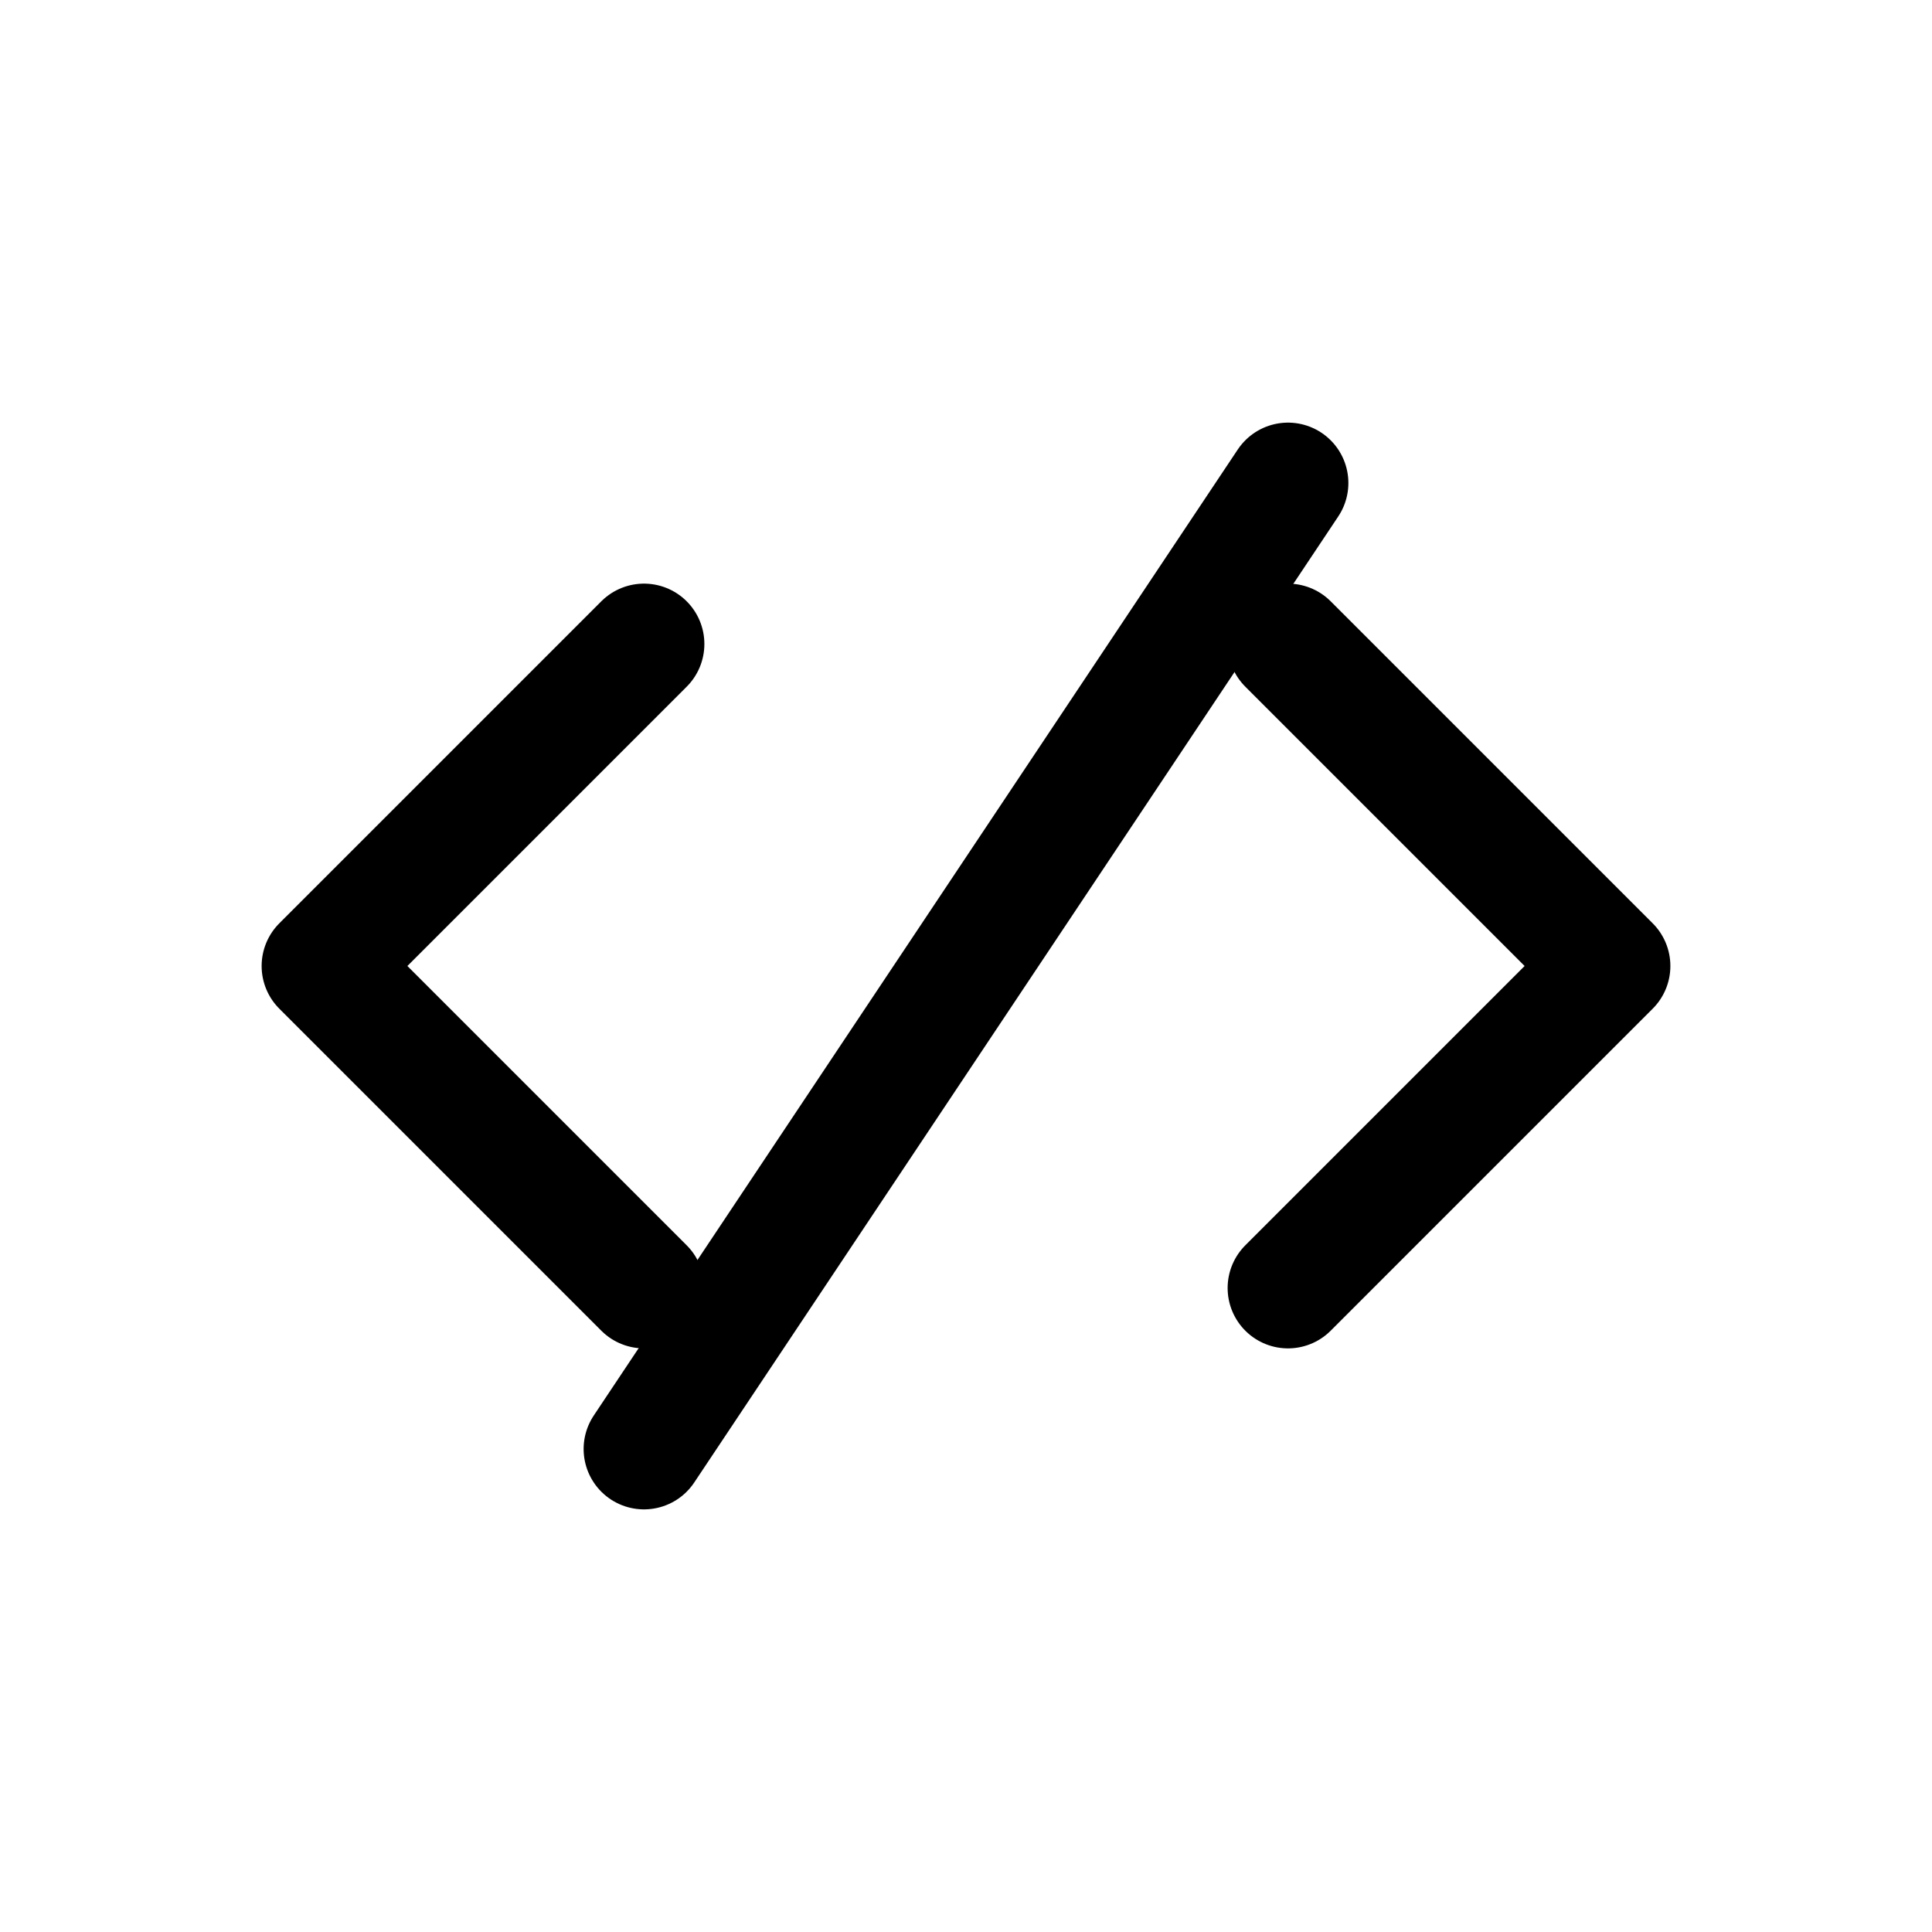
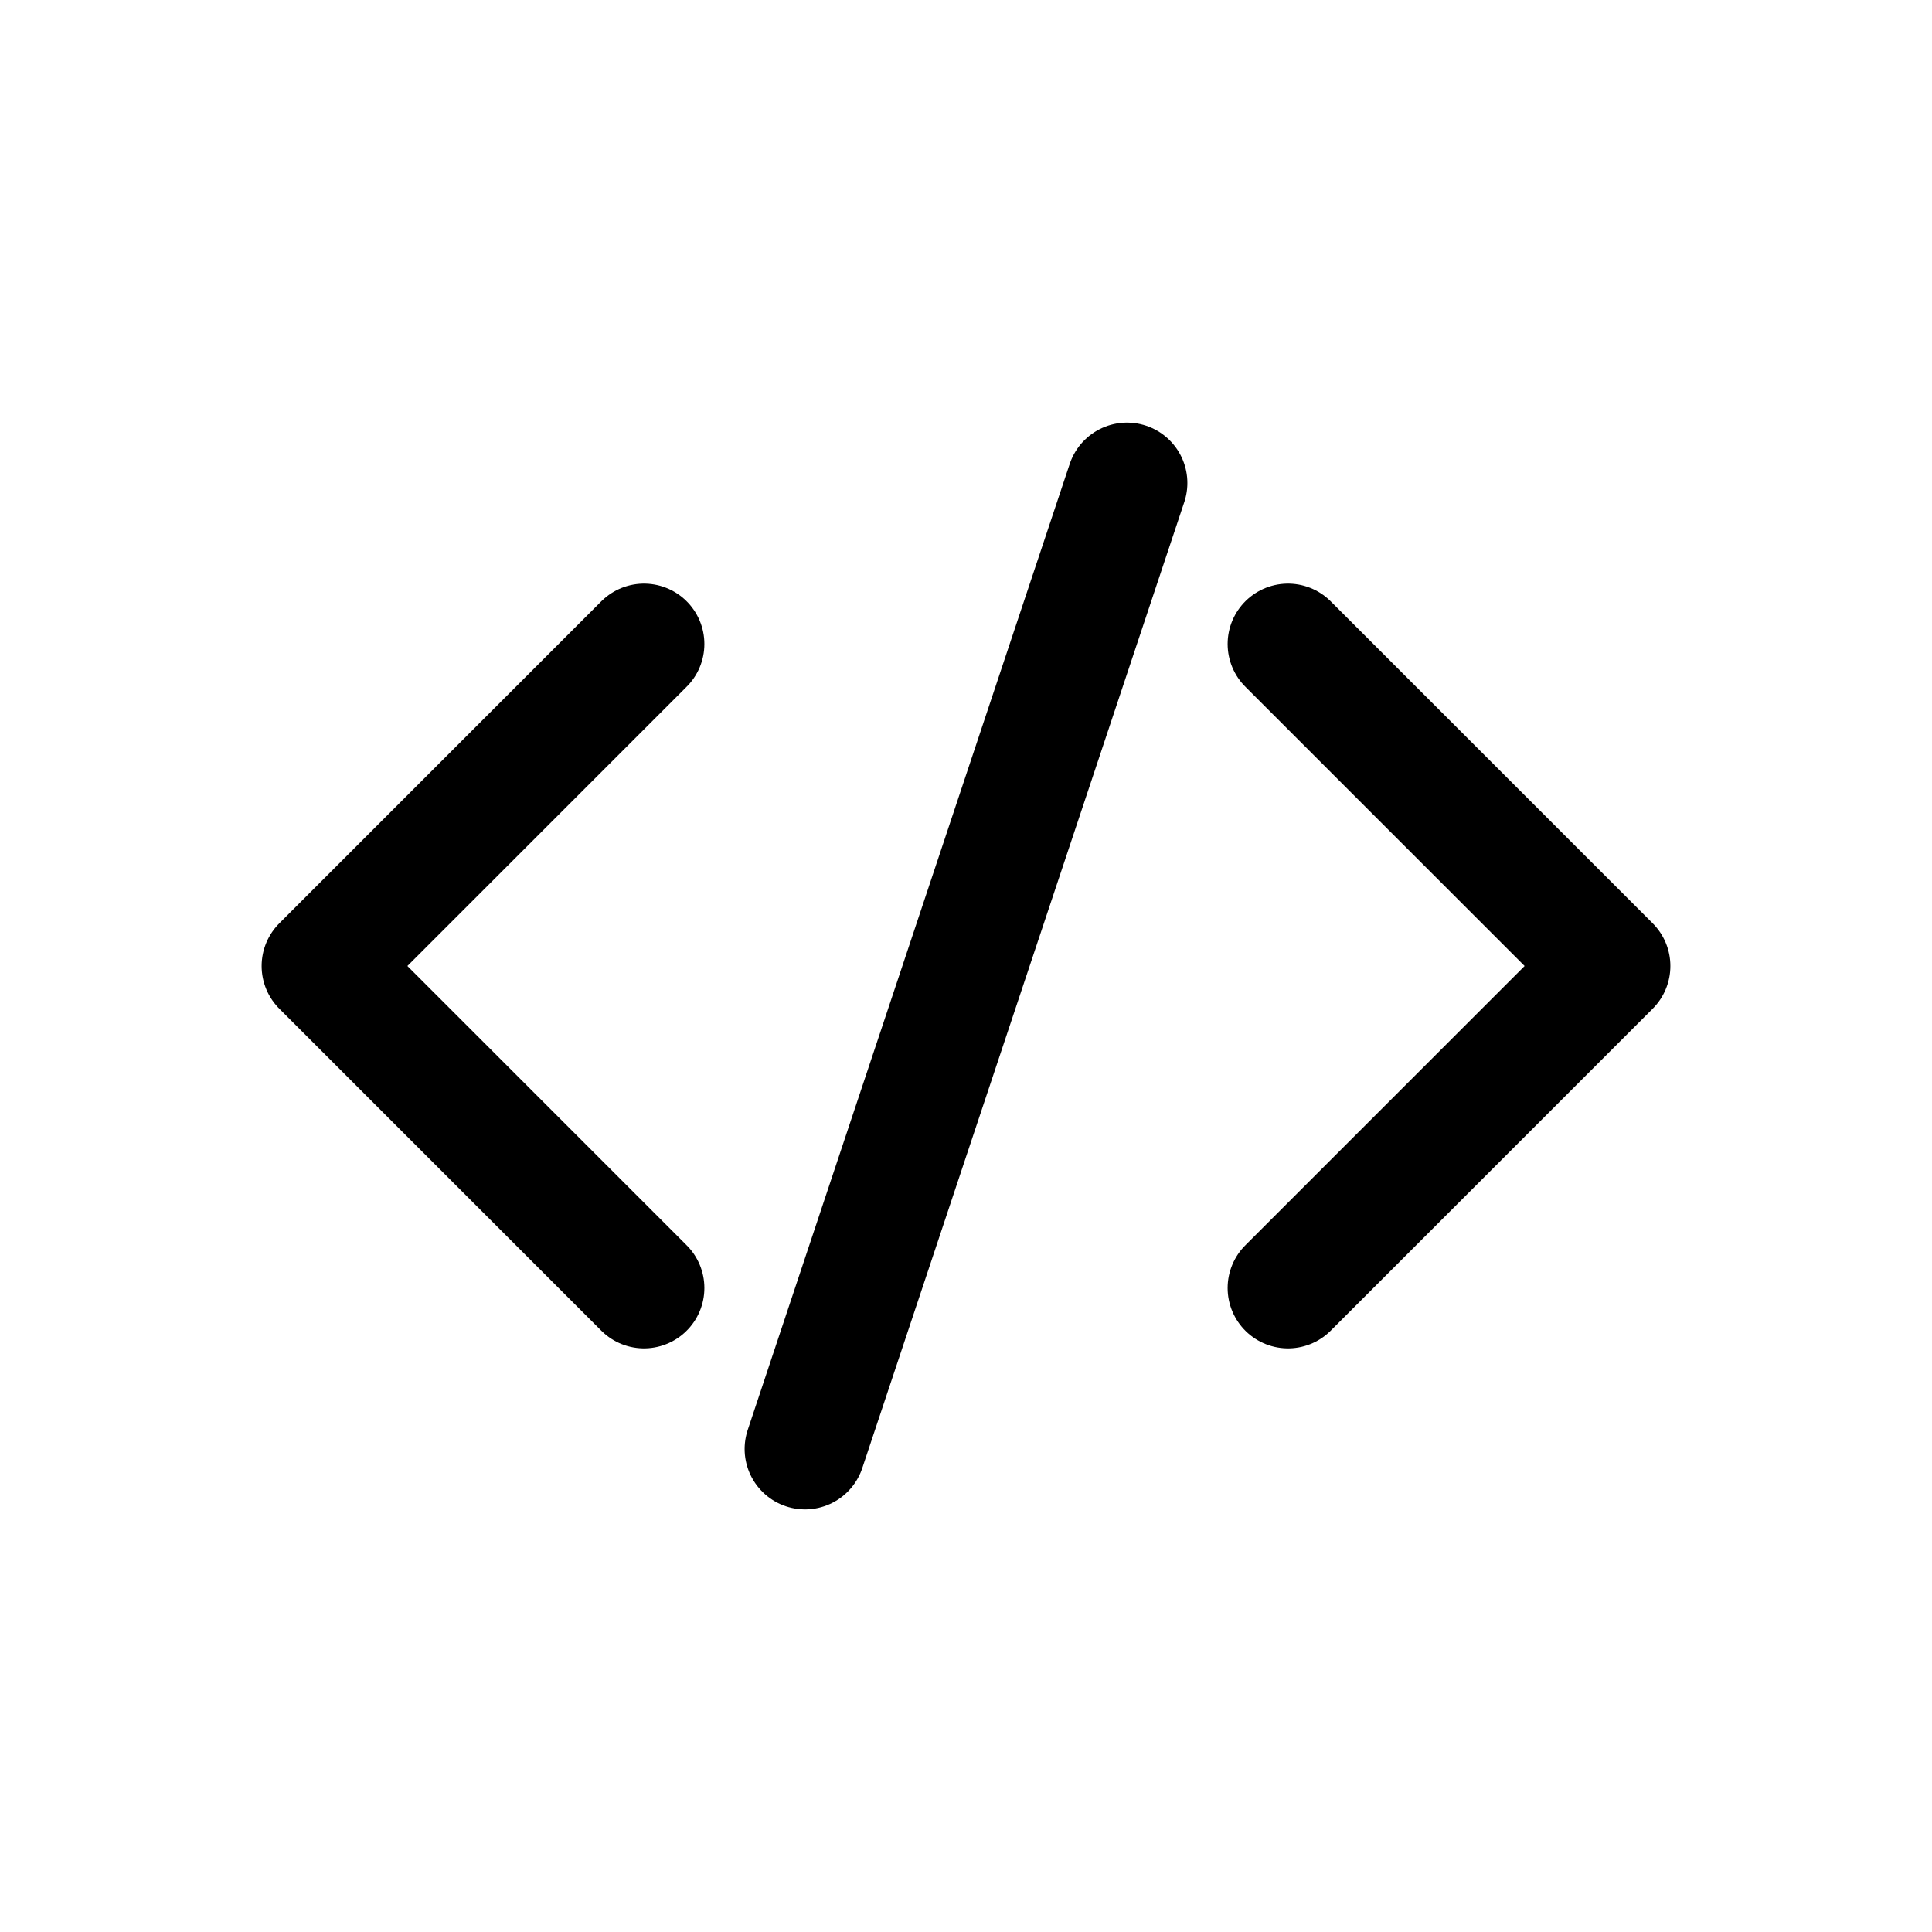
<svg xmlns="http://www.w3.org/2000/svg" width="240" height="240" id="svg5" version="1.1">
  <defs id="defs2">
    </defs>
  <g id="layer1">
    <path style="fill:none;stroke:#000000;stroke-width:15;stroke-linecap:round;stroke-linejoin:round;stroke-opacity:1;stroke-dasharray:none" d="m 80,80 -40,40 40,40" id="path236" />
    <path style="fill:none;stroke:#000000;stroke-width:15;stroke-linecap:round;stroke-linejoin:round;stroke-opacity:1;stroke-dasharray:none" d="m 160,80 40,40 -40,40" id="path238" />
-     <path style="fill:none;stroke:#000000;stroke-width:15;stroke-linecap:round;stroke-linejoin:round;stroke-opacity:1;stroke-dasharray:none" d="M 160,60 80,180" id="path240" />
+     <path style="fill:none;stroke:#000000;stroke-width:15;stroke-linecap:round;stroke-linejoin:round;stroke-dasharray:none;stroke-opacity:1" d="M 140,60 100,180" id="path240" />
  </g>
</svg>
